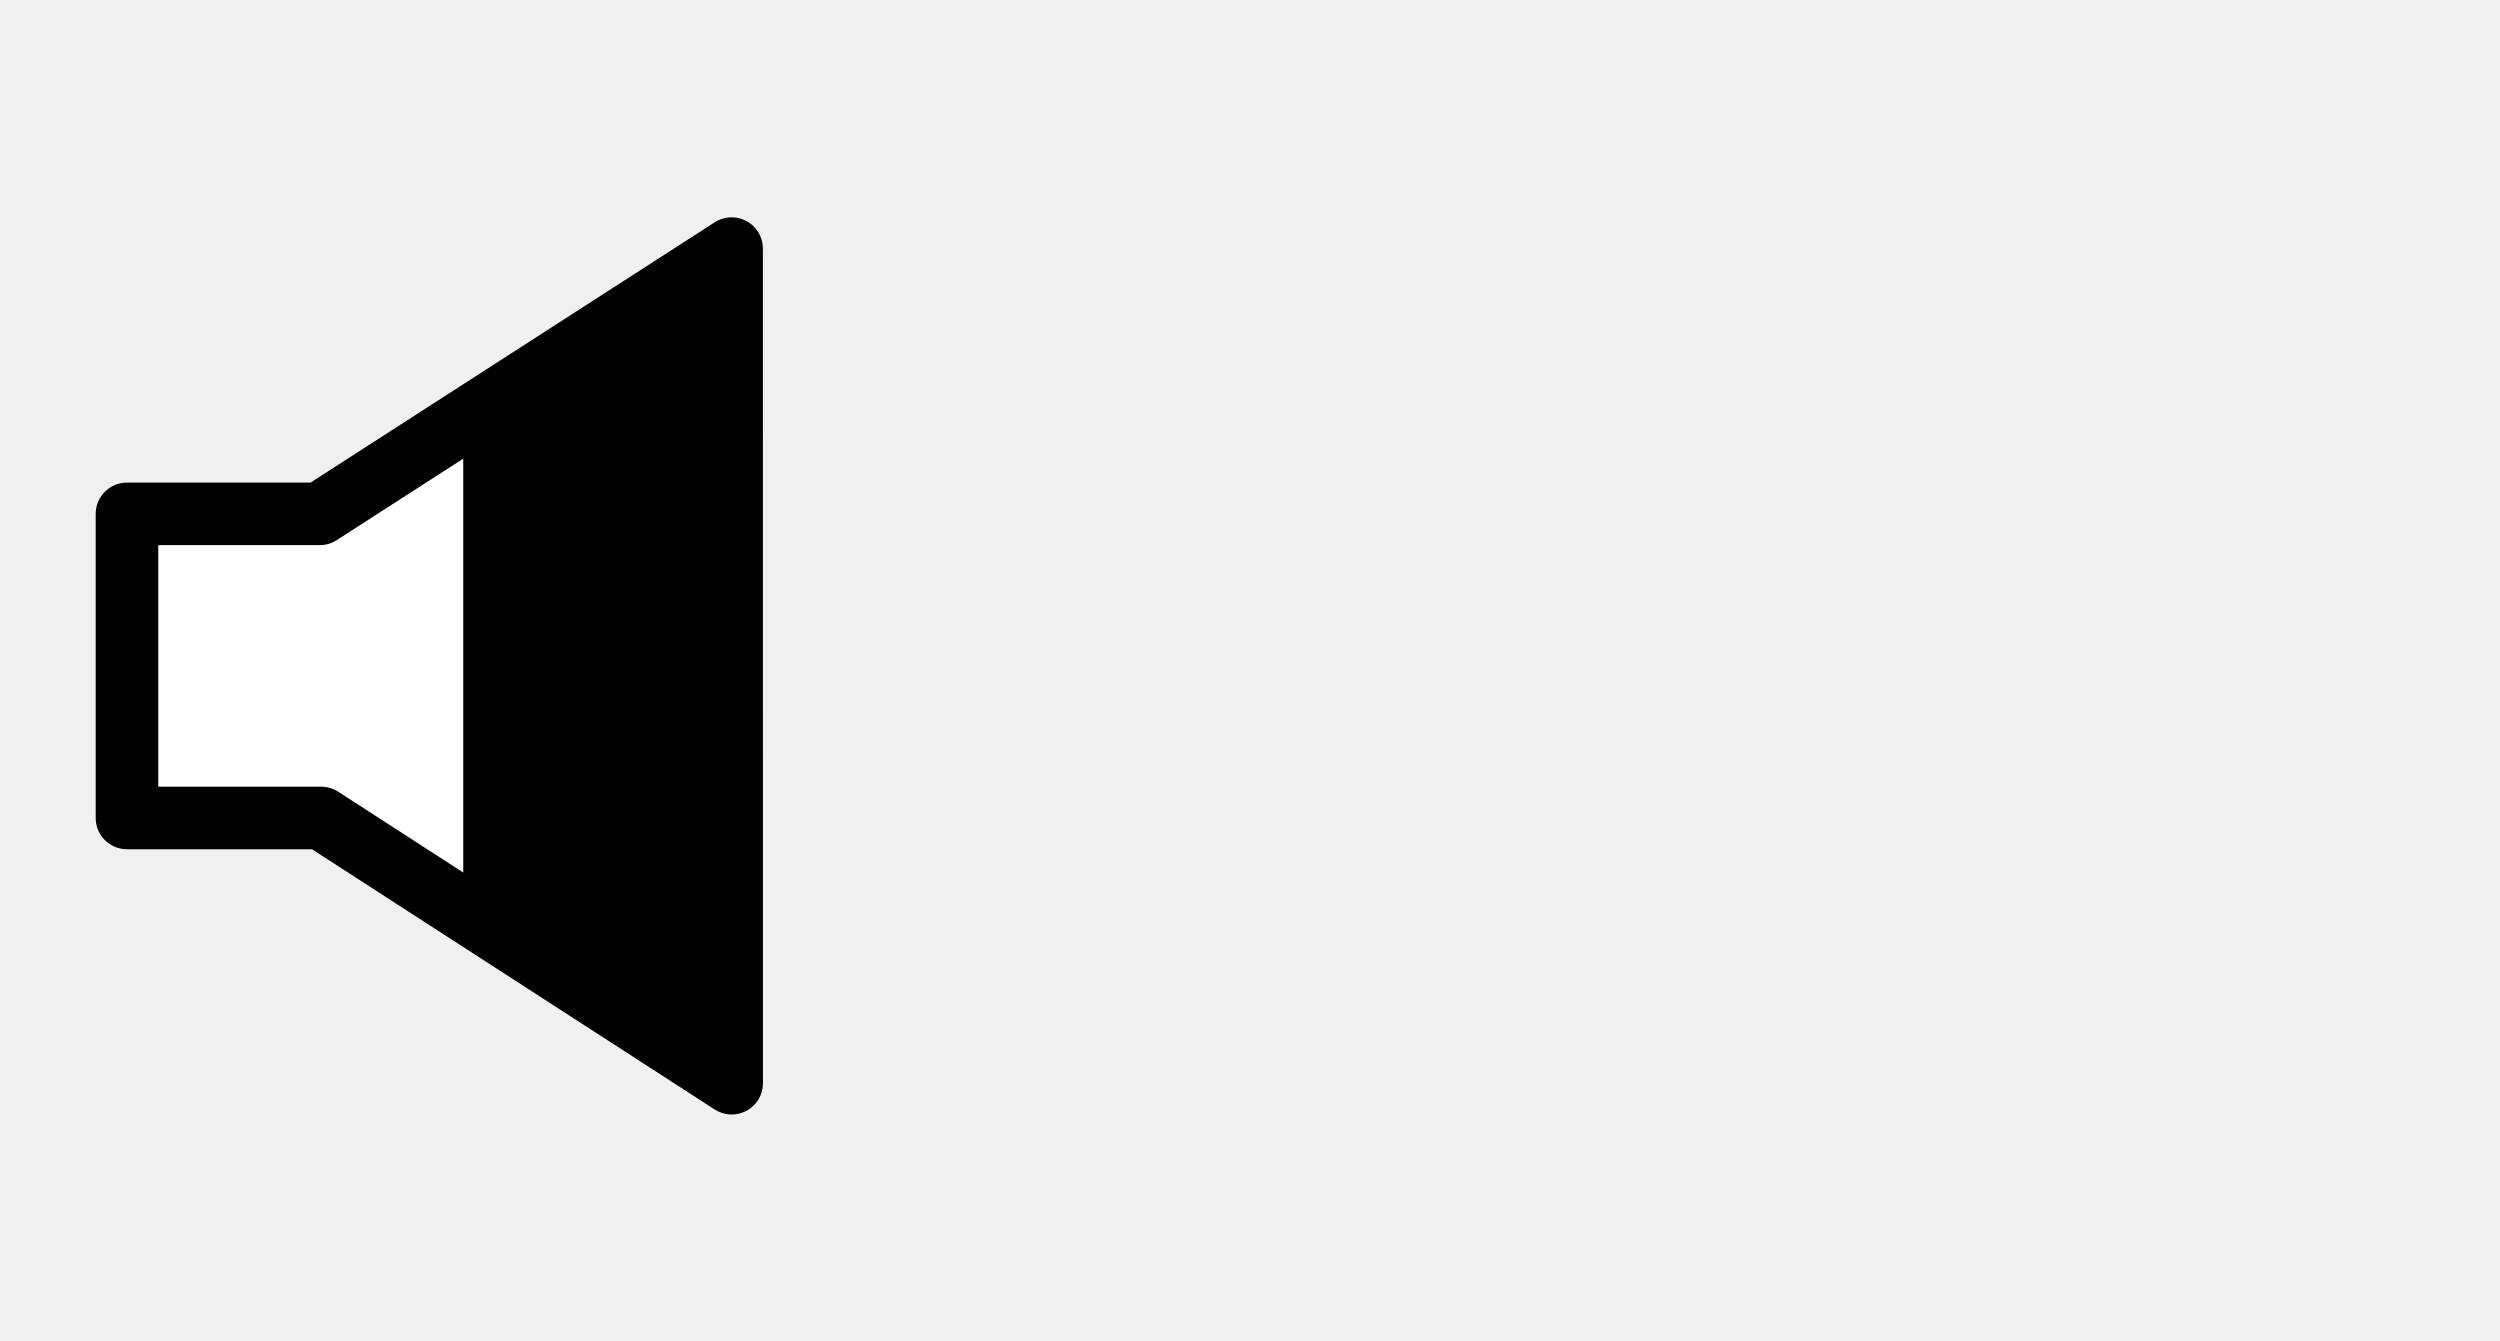
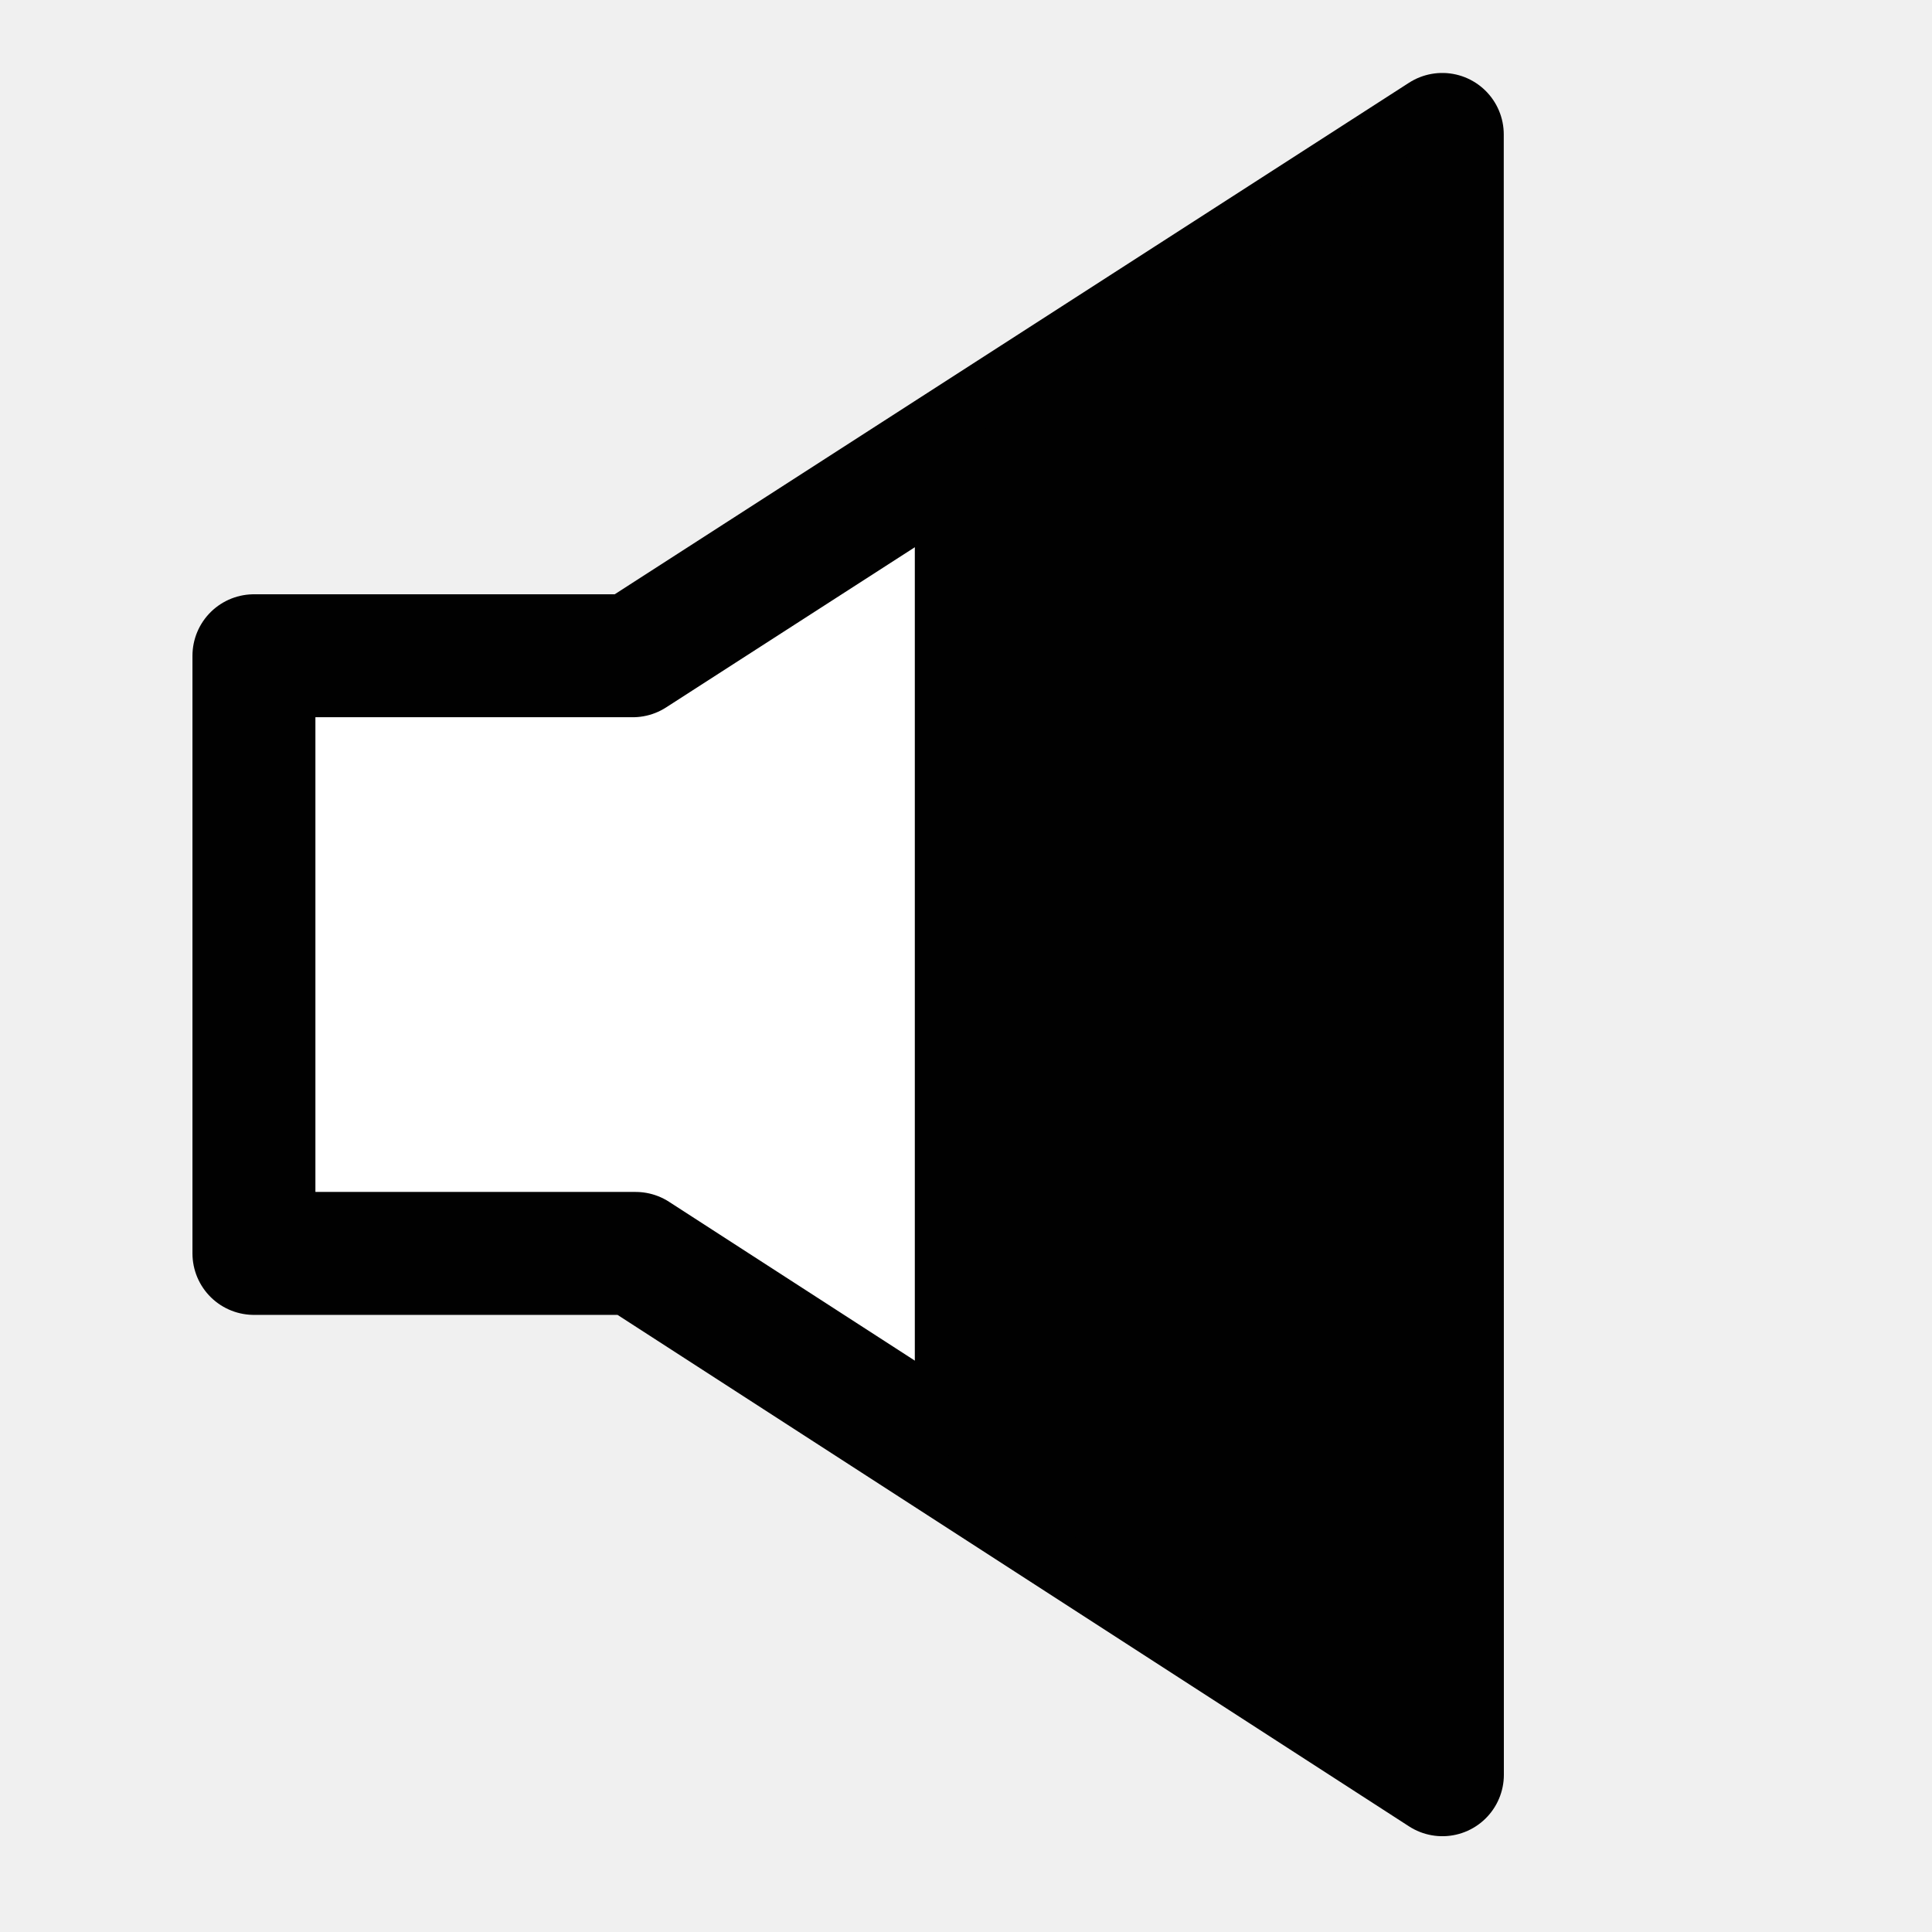
- <svg xmlns="http://www.w3.org/2000/svg" enable-background="new 0 0 139.875 75" height="75px" version="1.1" viewBox="0 0 139.875 75" width="139.875px" x="0px" xml:space="preserve" y="0px">
-   <g display="block" id="device-speaker-033">
+ <svg xmlns="http://www.w3.org/2000/svg" enable-background="new 0 0 55 55" height="55px" id="Layer_1" version="1.1" viewBox="0 0 55 55" width="55px" x="0px" xml:space="preserve" y="0px">
+   <g display="block" id="speaker-033">
    <g display="inline">
      <g>
-         <polygon fill="#FFFFFF" points="40.938,60.606 40.934,13.91 17.889,28.751 7.104,28.751 7.104,45.765 17.971,45.765    " />
+         <polygon fill="#ffffff" points="41.062,50.523 41.059,3.827 18.014,18.668 7.229,18.668 7.229,35.682 18.096,35.682    " />
      </g>
      <g>
-         <polygon fill="none" points="40.938,60.606 40.934,13.91      17.889,28.751 7.104,28.751 7.104,45.765 17.971,45.765    " stroke="#010101" stroke-linejoin="round" stroke-width="3.5" />
+         <polygon fill="none" points="41.062,50.523 41.059,3.827      18.014,18.668 7.229,18.668 7.229,35.682 18.096,35.682    " stroke="#010101" stroke-linejoin="round" stroke-width="3.5" />
      </g>
    </g>
-     <polygon display="inline" fill="#010101" points="40.934,13.91 25.918,23.581 25.918,50.9 40.938,60.606  " />
+     <polygon display="inline" fill="#010101" points="41.059,3.827 26.043,13.498 26.043,40.816 41.062,50.523  " />
  </g>
</svg>
